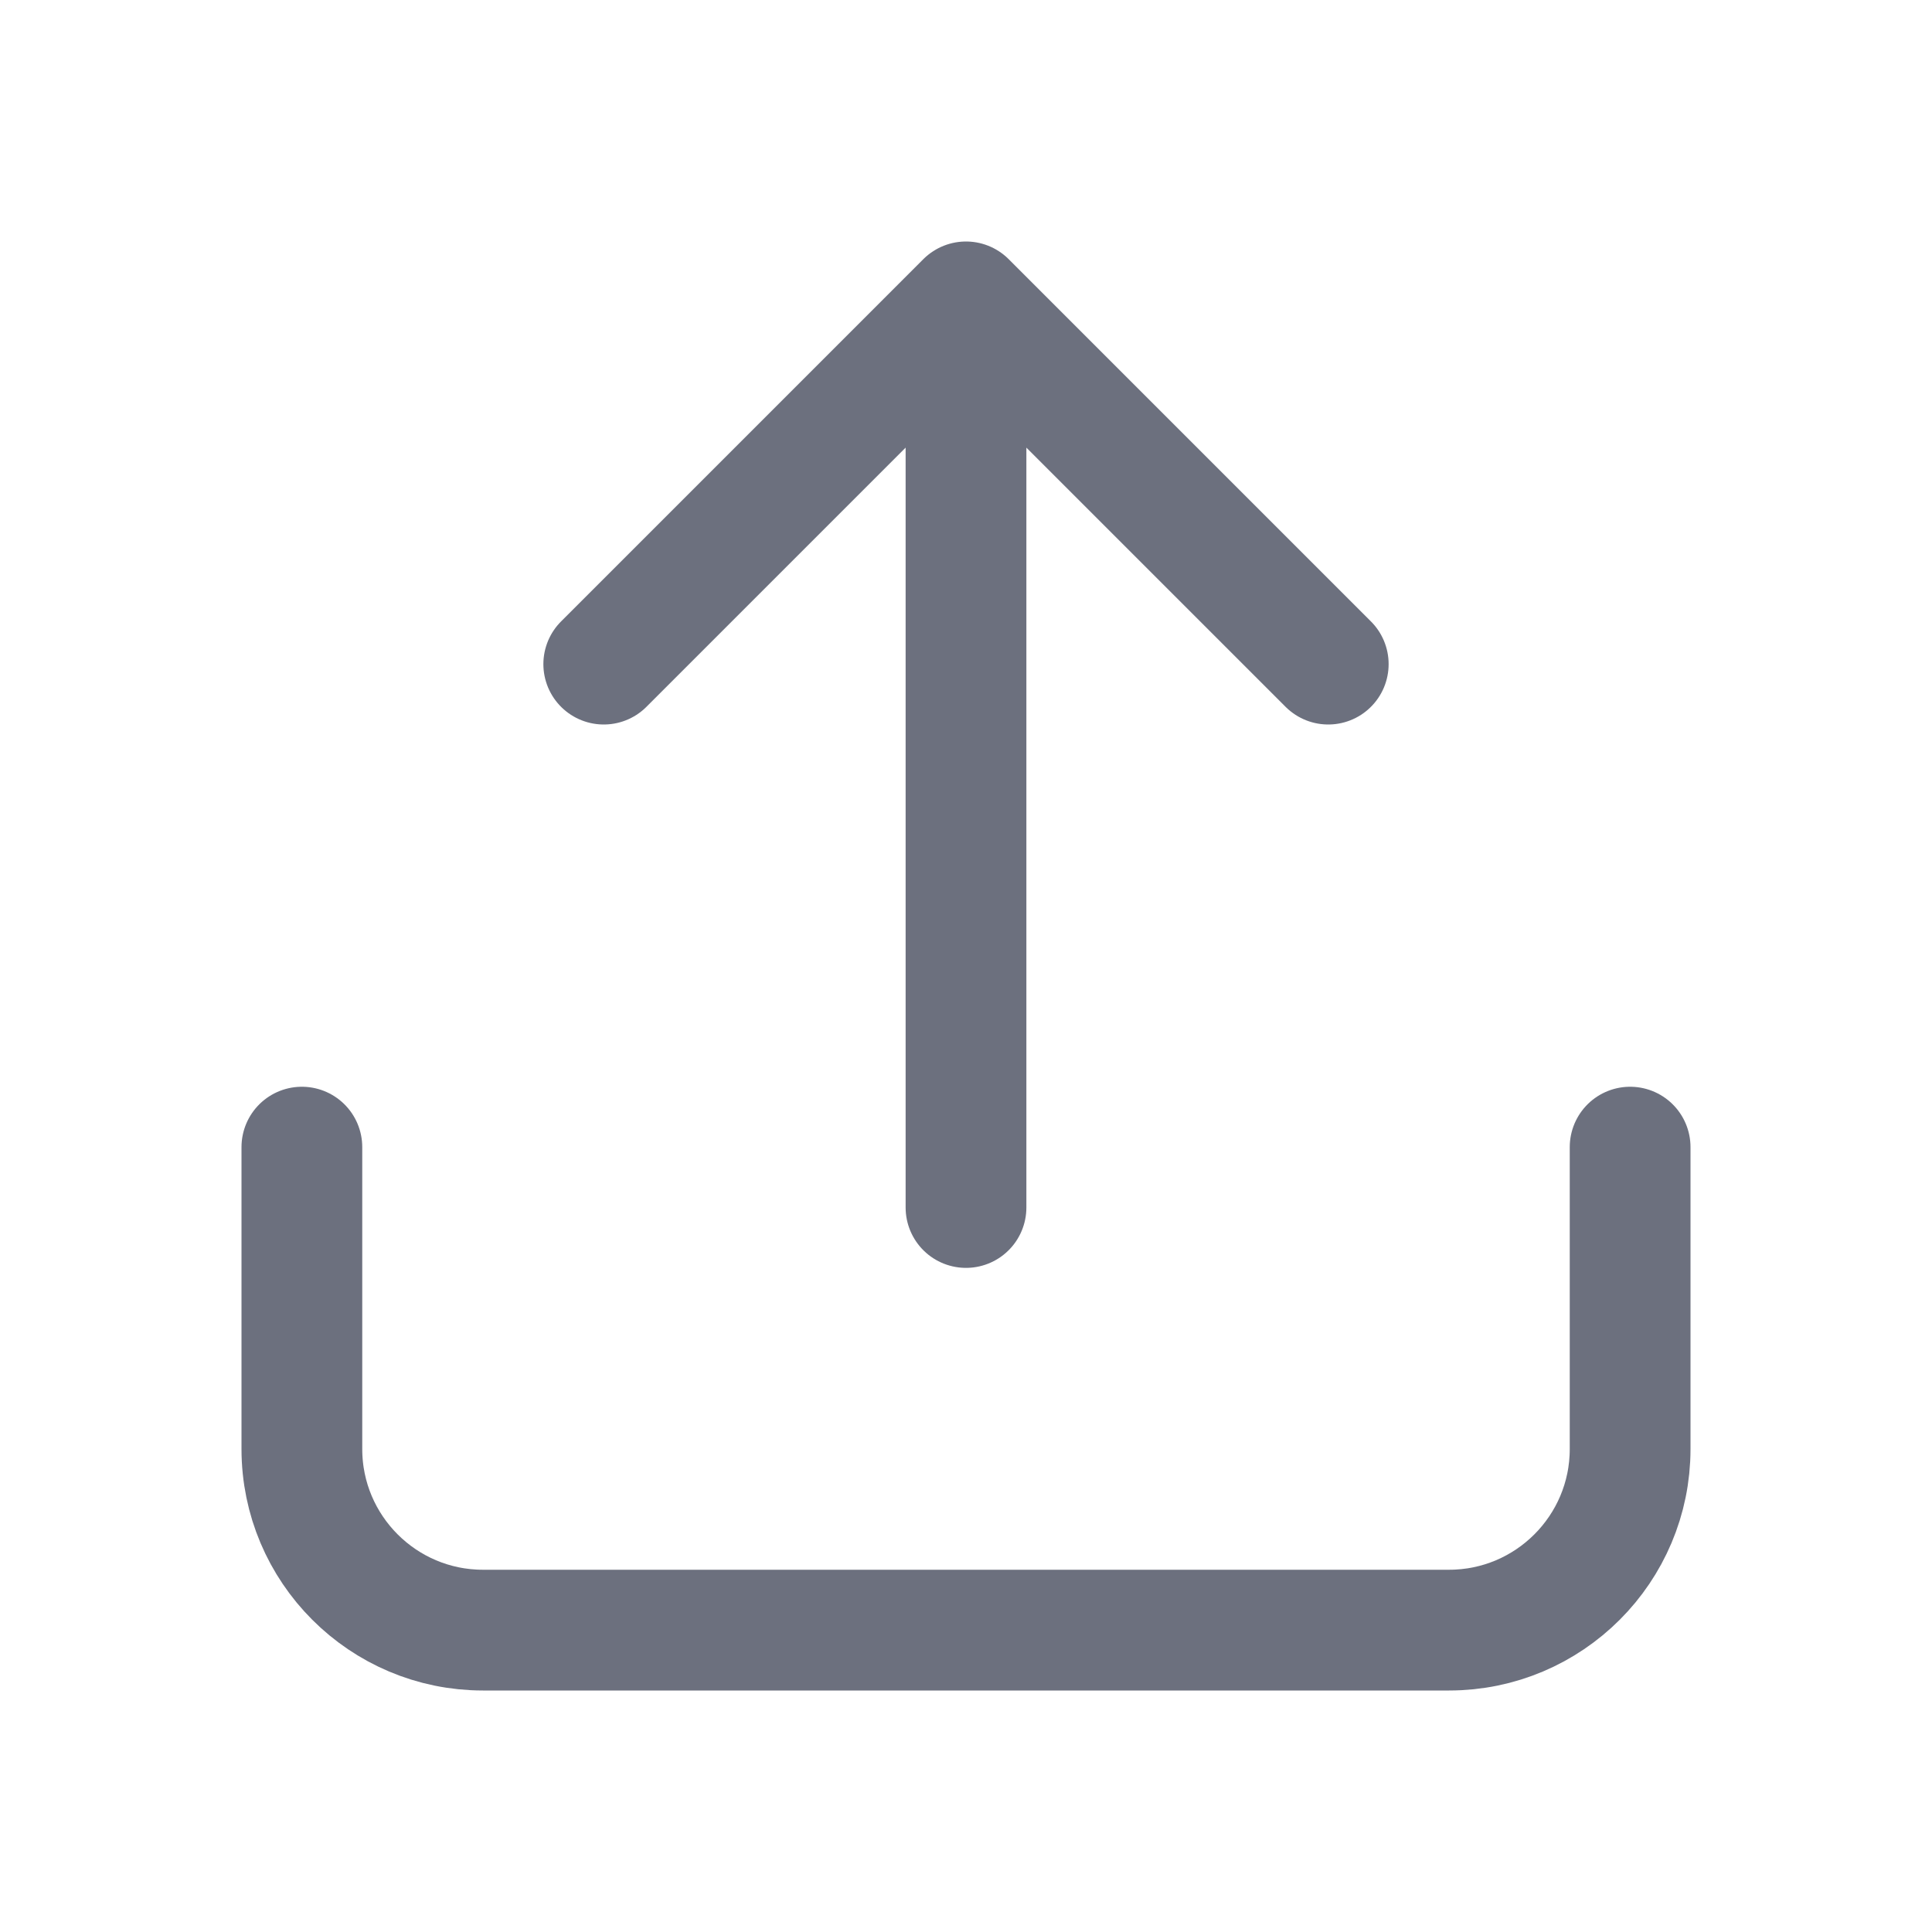
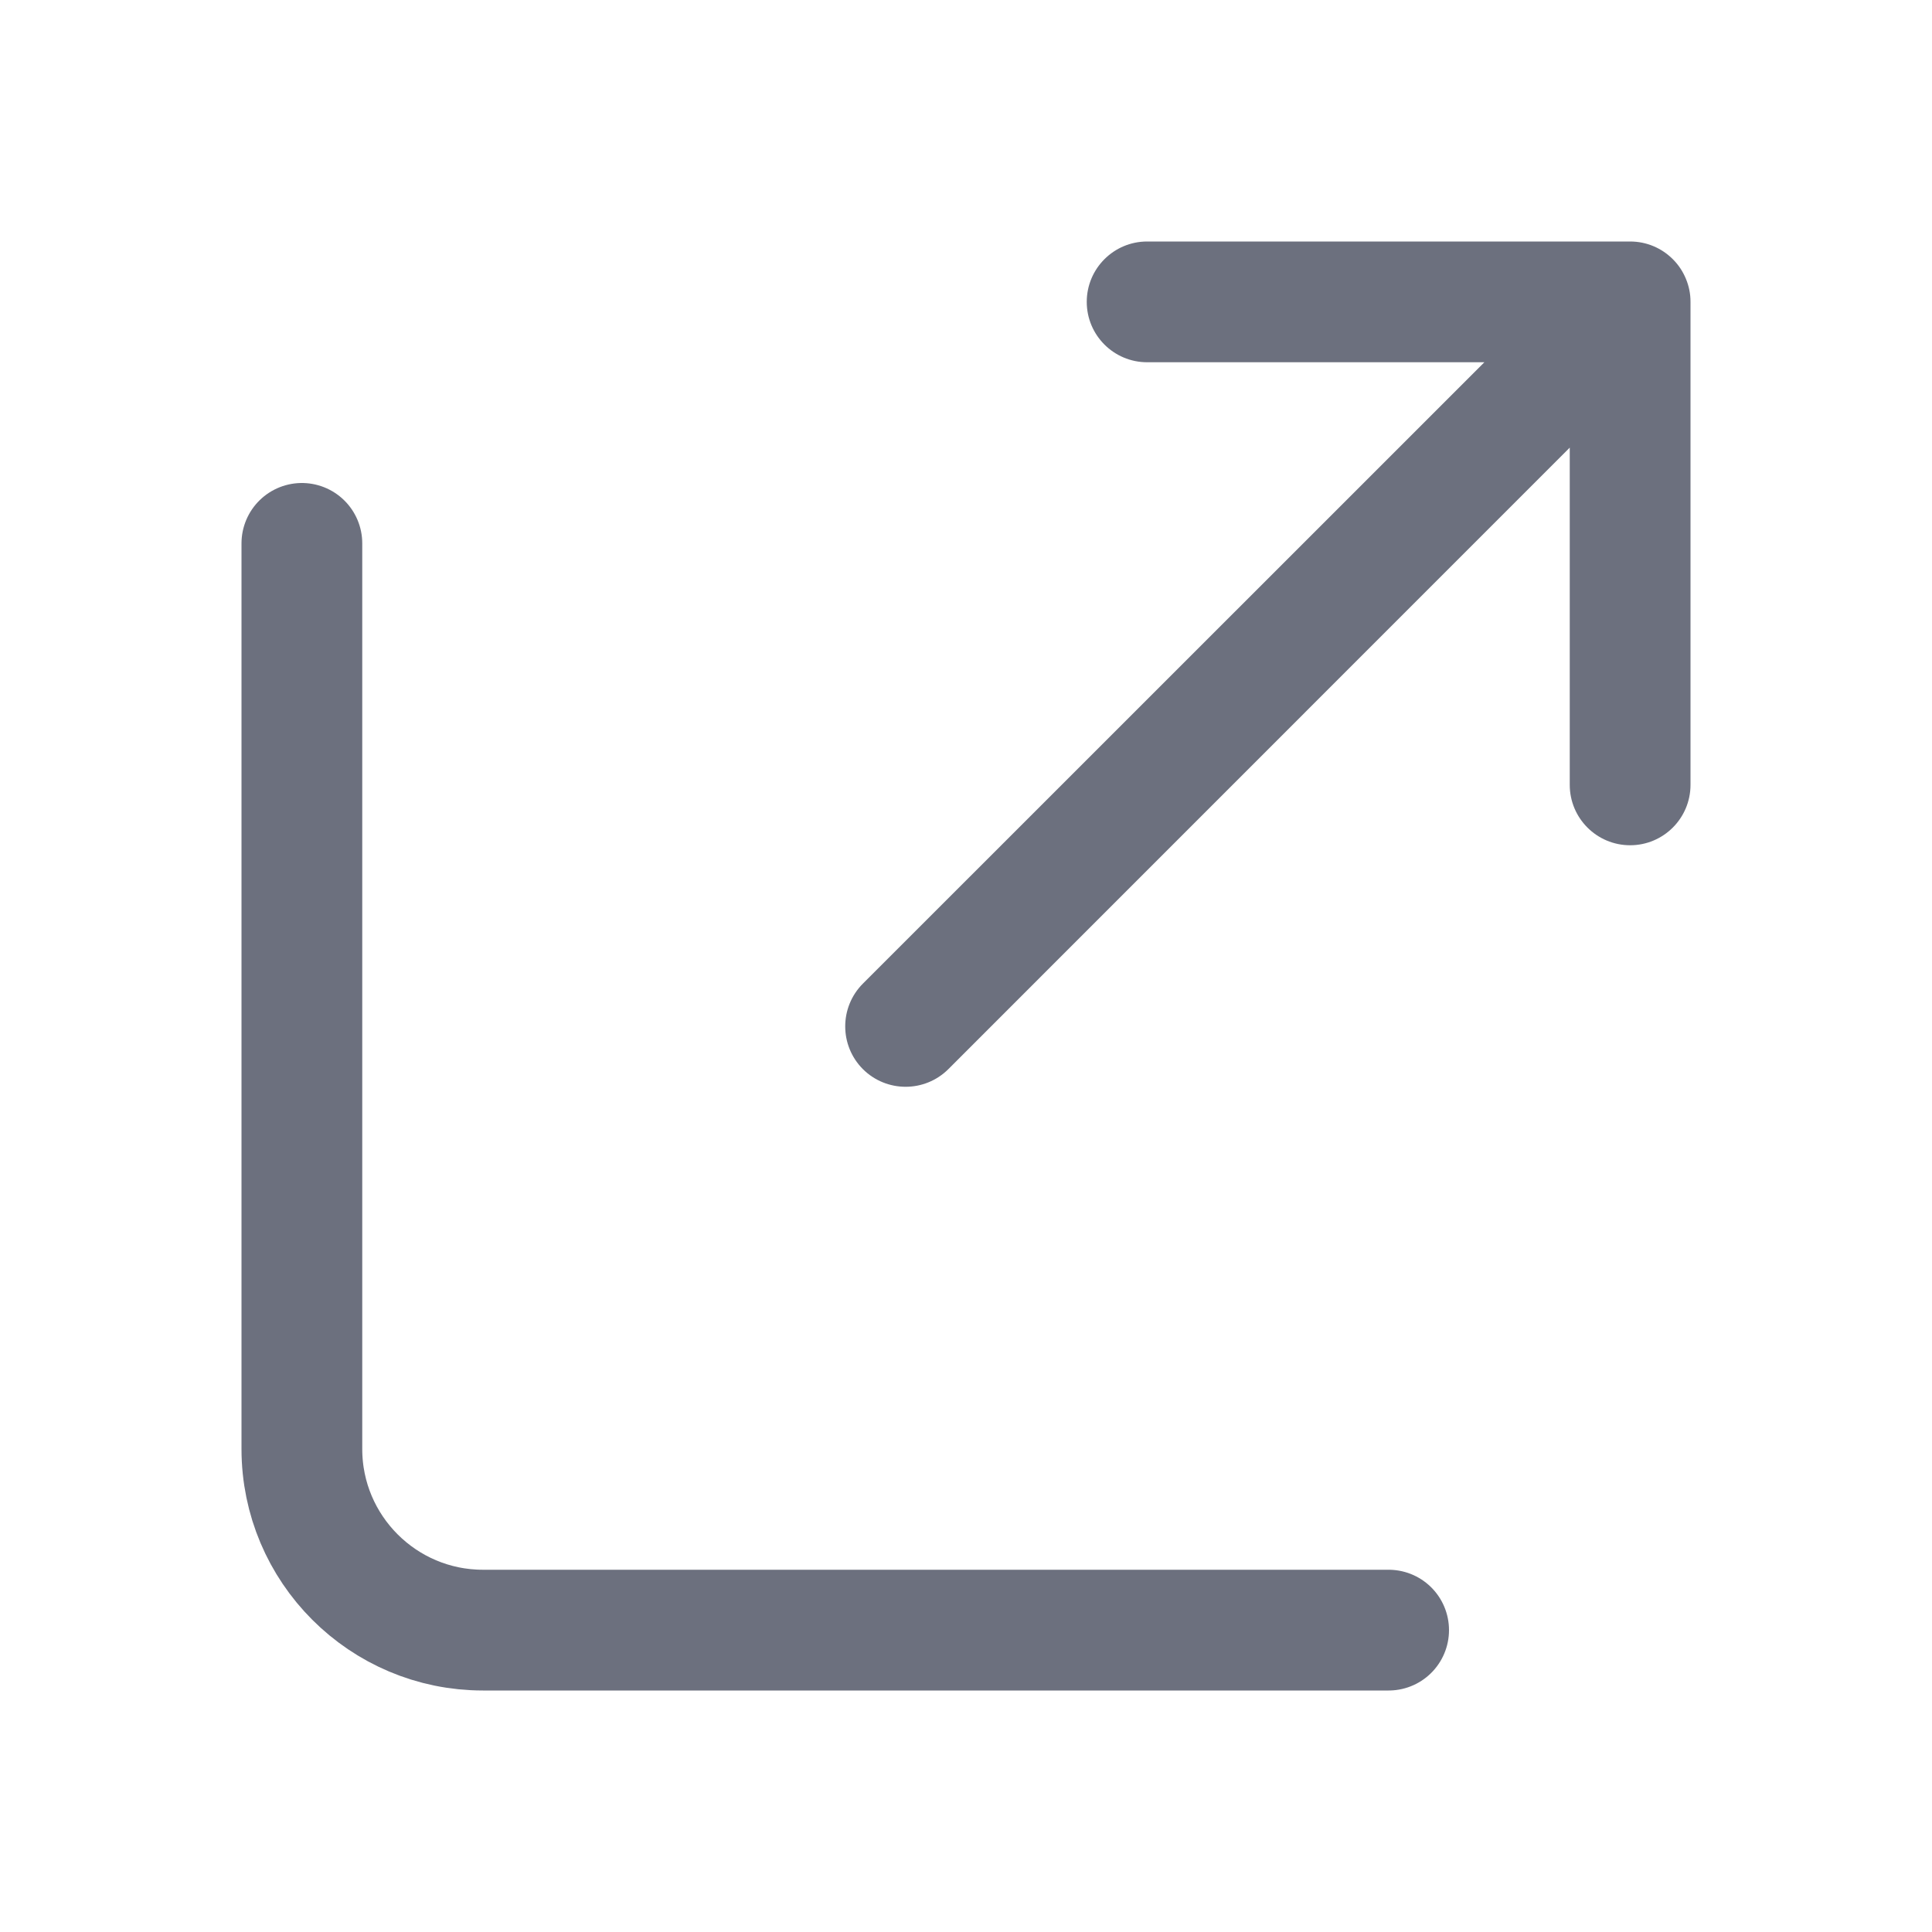
<svg xmlns="http://www.w3.org/2000/svg" width="16" height="16" viewBox="0 0 16 16" fill="none">
-   <path d="M2.5 9.5V12C2.5 12.828 3.172 13.5 4 13.5H12C12.828 13.5 13.5 12.828 13.5 12V9.5" stroke="#6C707E" stroke-linecap="round" />
-   <path d="M8 10V2.5M5 5.5L8 2.5L11 5.5" stroke="#6C707E" stroke-linecap="round" stroke-linejoin="round" />
+   <path fill-rule="evenodd" clip-rule="evenodd" d="M13.962 2.309C13.938 2.251 13.903 2.196 13.856 2.149C13.854 2.147 13.853 2.146 13.851 2.144C13.761 2.055 13.637 2 13.5 2H13.5H9.5C9.224 2 9 2.224 9 2.5C9 2.776 9.224 3 9.5 3H12.293L7.146 8.146C6.951 8.342 6.951 8.658 7.146 8.854C7.342 9.049 7.658 9.049 7.854 8.854L13 3.707V6.5C13 6.776 13.224 7 13.5 7C13.776 7 14 6.776 14 6.5V2.5C14 2.499 14 2.498 14 2.497C14 2.433 13.987 2.369 13.962 2.309Z" fill="#6C707E" />
+   <path d="M2.5 4.5V12C2.5 12.828 3.172 13.5 4 13.5H11.5" stroke="#6C707E" stroke-linecap="round" />
</svg>
